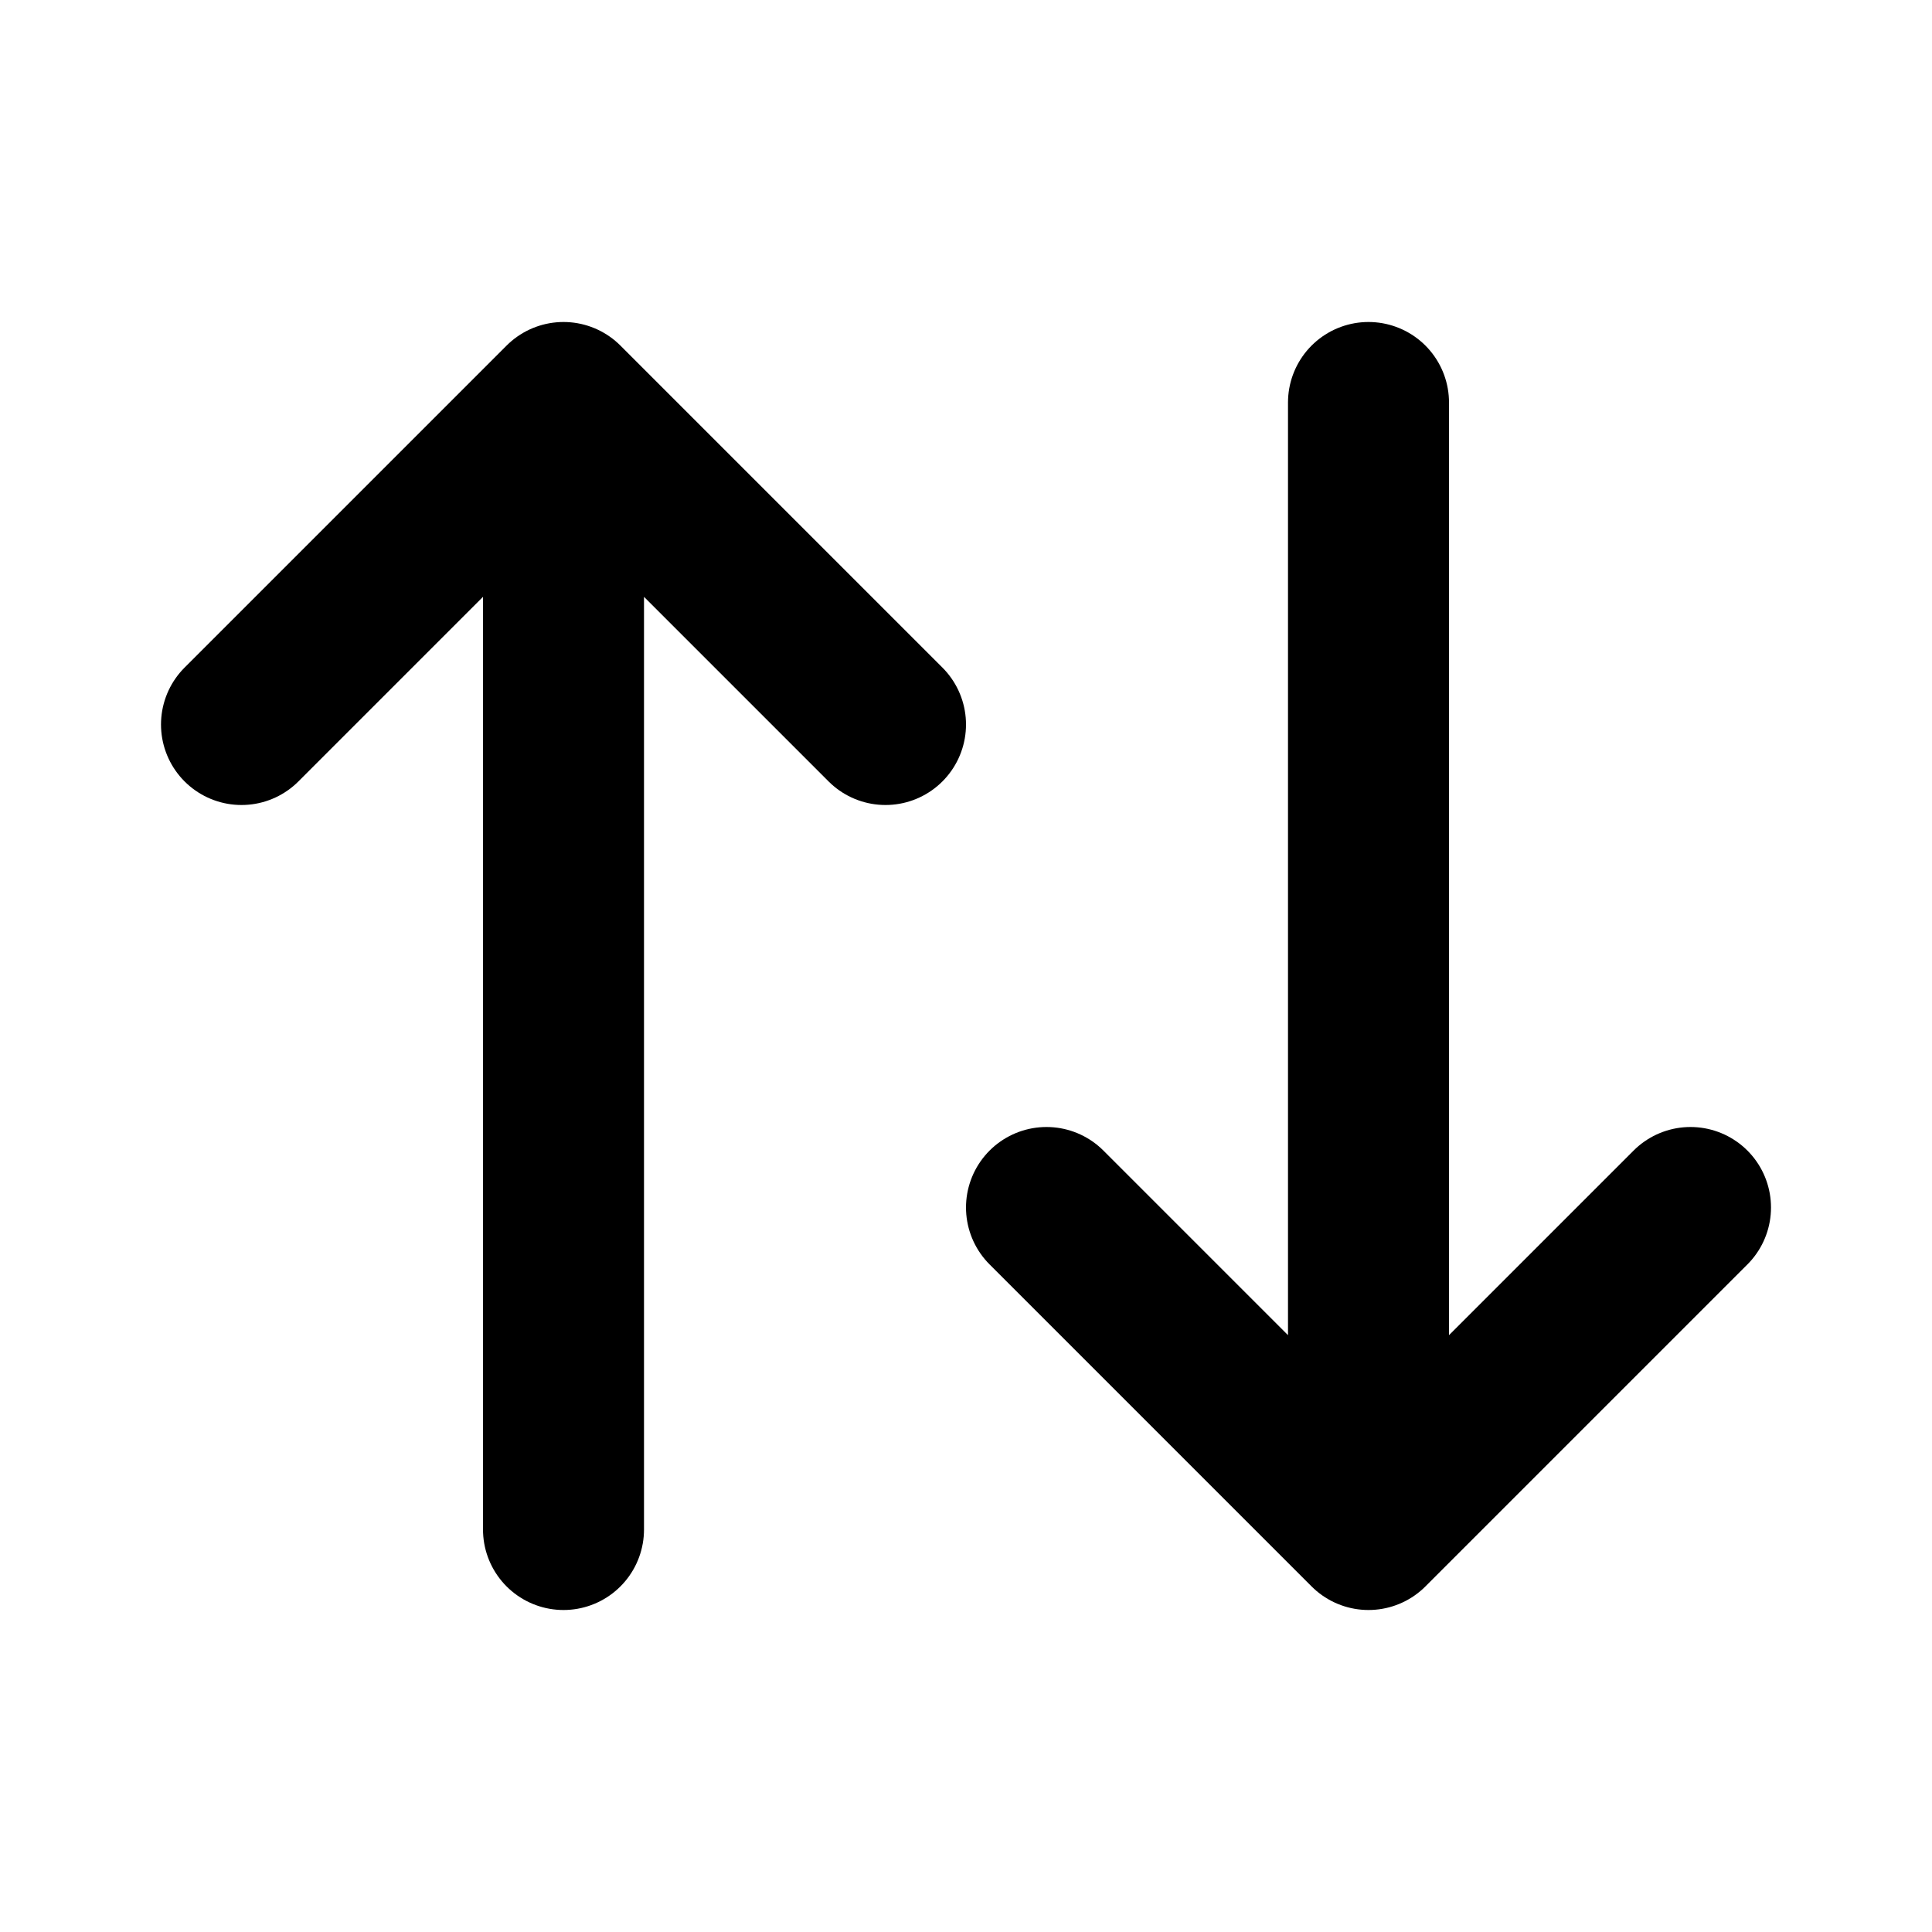
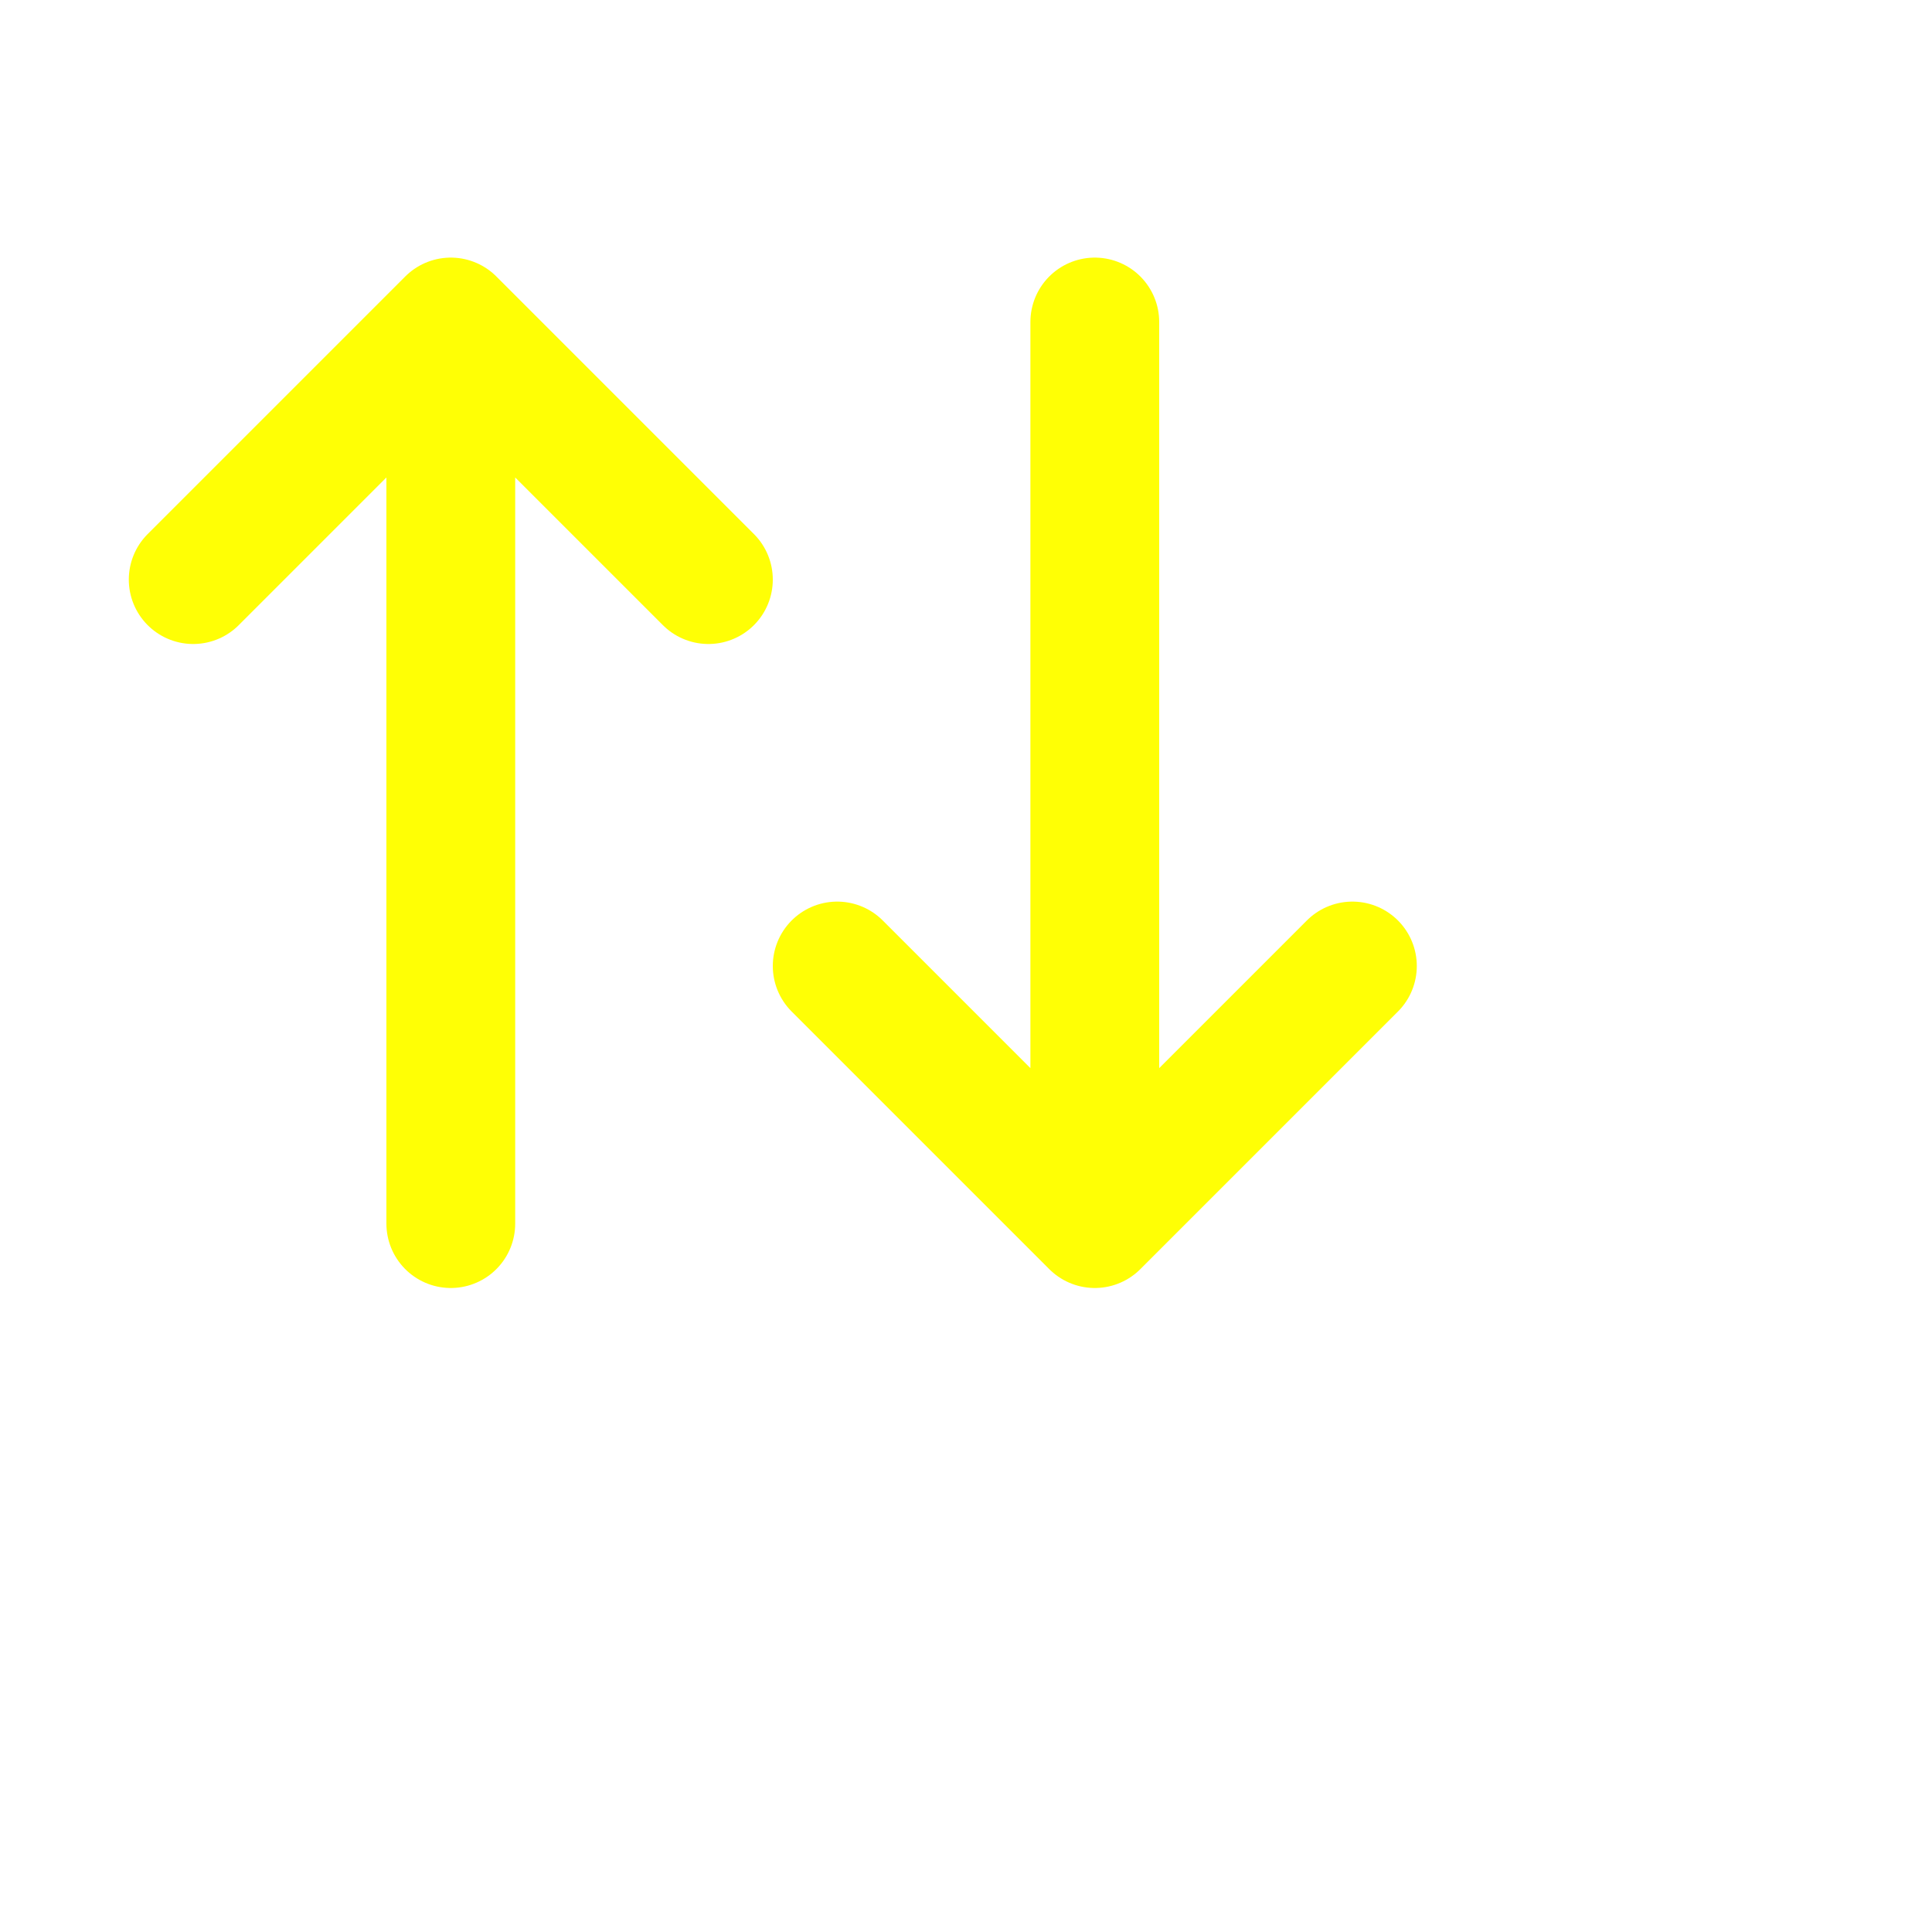
- <svg xmlns="http://www.w3.org/2000/svg" class="icon icon-tabler icon-tabler-arrows-sort" width="24" height="24" viewBox="0 0 24 24" stroke-width="2" stroke="currentColor" fill="none" stroke-linecap="round" stroke-linejoin="round">
+ <svg xmlns="http://www.w3.org/2000/svg" class="icon icon-tabler icon-tabler-arrows-sort" width="30" height="30" viewBox="0 0 30 30" stroke-width="2" stroke="#FFFF05" fill="none" stroke-linecap="round" stroke-linejoin="round">
  <path stroke="none" d="M0 0h24v24H0z" />
  <path d="M3 9l4-4l4 4m-4 -4v14" />
  <path d="M21 15l-4 4l-4-4m4 4v-14" />
</svg>
